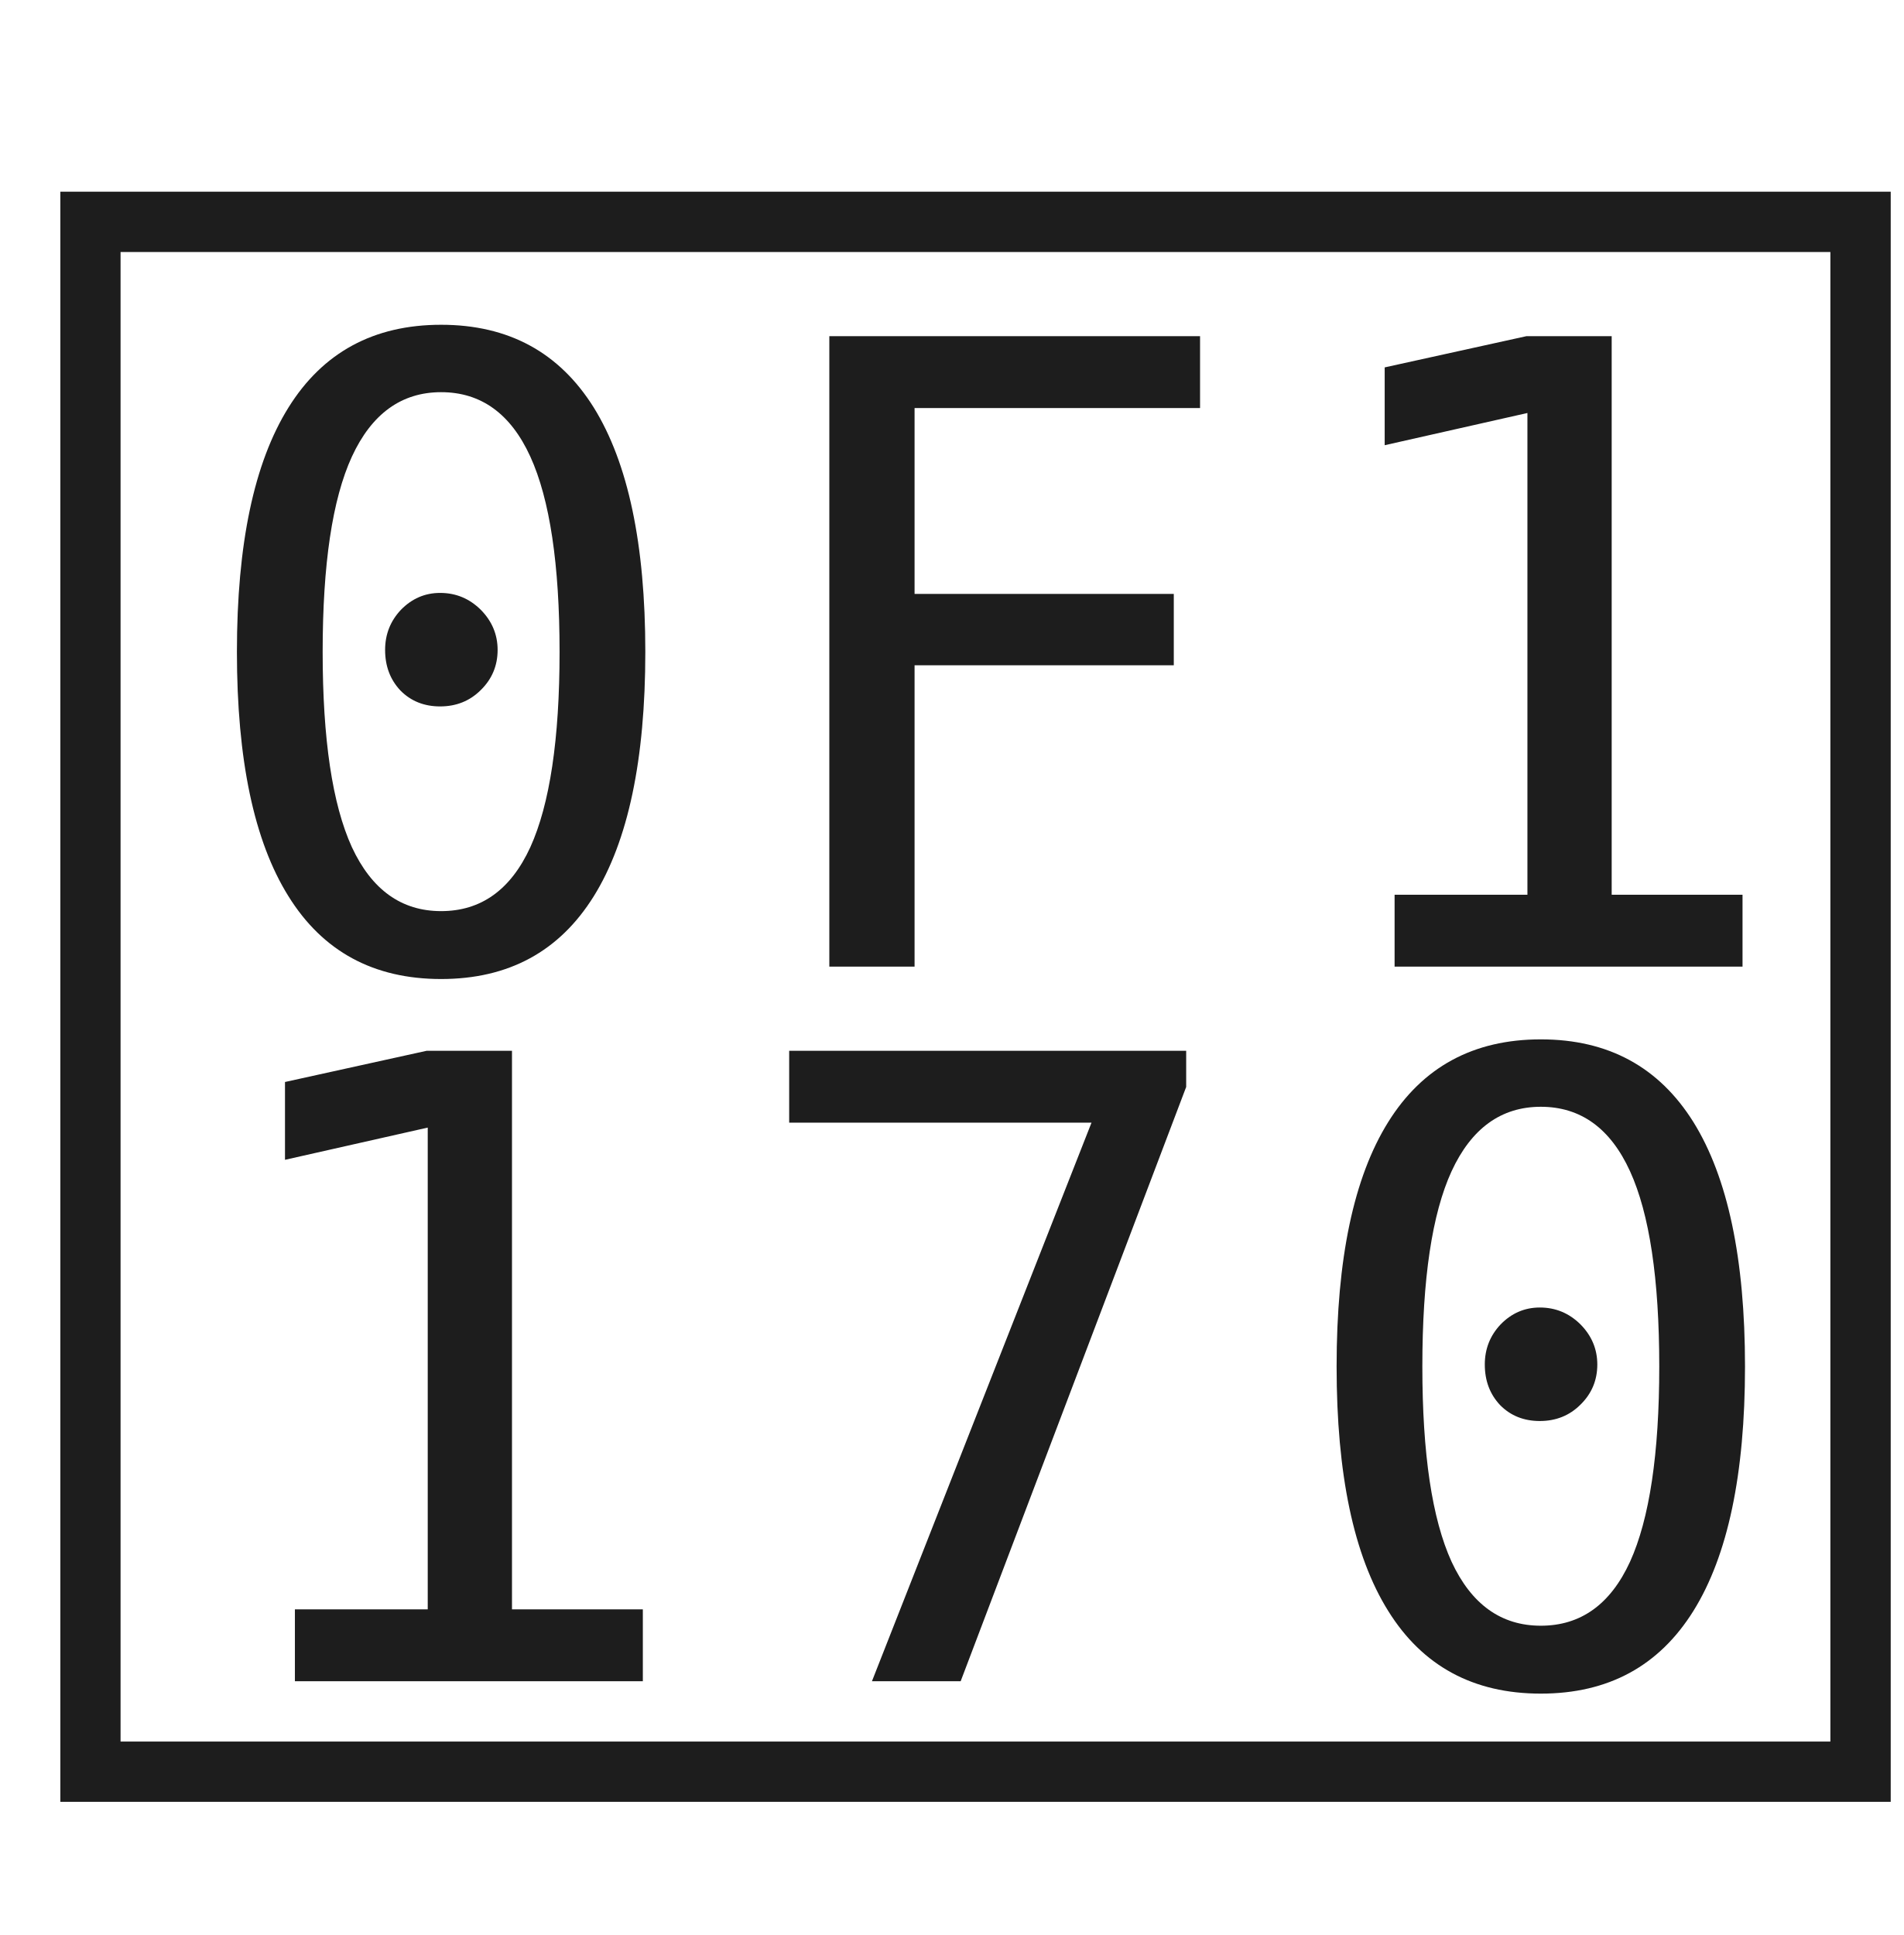
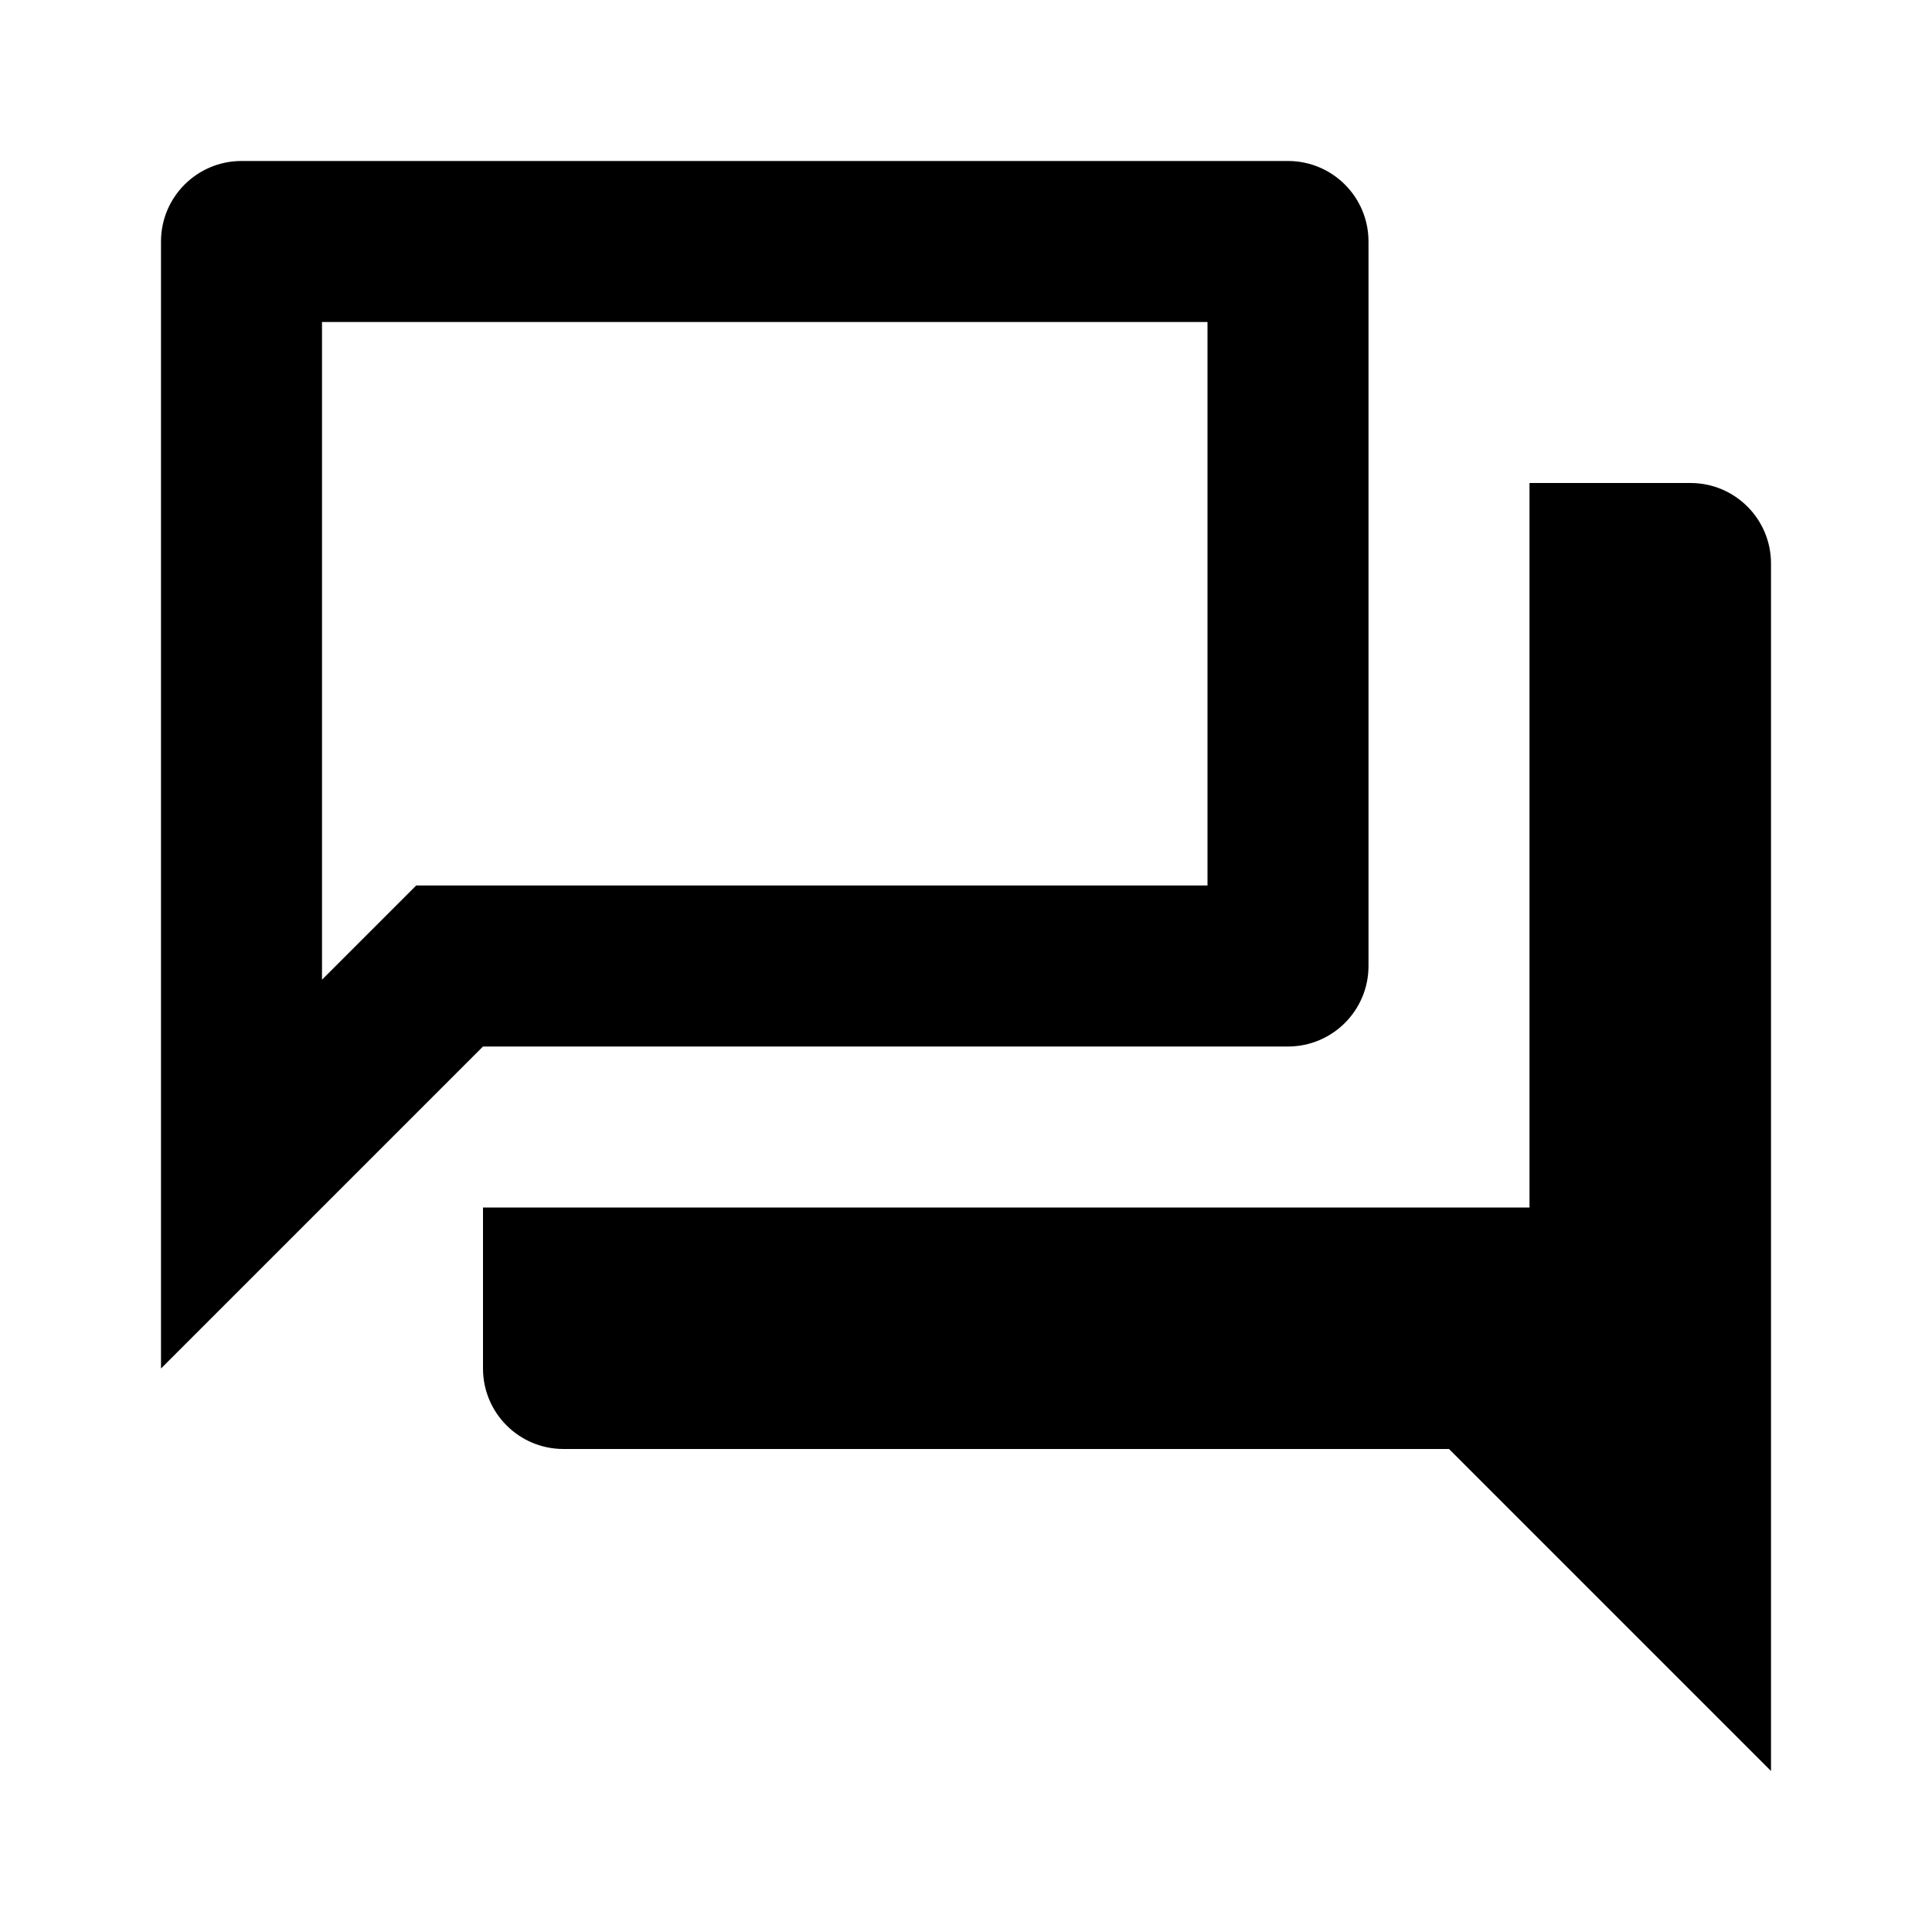
- <svg xmlns="http://www.w3.org/2000/svg" width="60" height="61" viewBox="0 0 60 61">
-   <text transform="translate(0 53)" fill="#1d1d1d" font-size="60" font-family="MaterialDesignIcons, Material Design Icons">
-     <tspan x="0" y="0">󱅰</tspan>
-   </text>
+ <svg xmlns="http://www.w3.org/2000/svg" version="1.1" width="24" height="24" viewBox="0 0 24 24">
+   <path d="M15,4V11H5.17L4,12.17V4H15M16,2H3A1,1 0 0,0 2,3V17L6,13H16A1,1 0 0,0 17,12V3A1,1 0 0,0 16,2M21,6H19V15H6V17A1,1 0 0,0 7,18H18L22,22V7A1,1 0 0,0 21,6Z" />
</svg>
